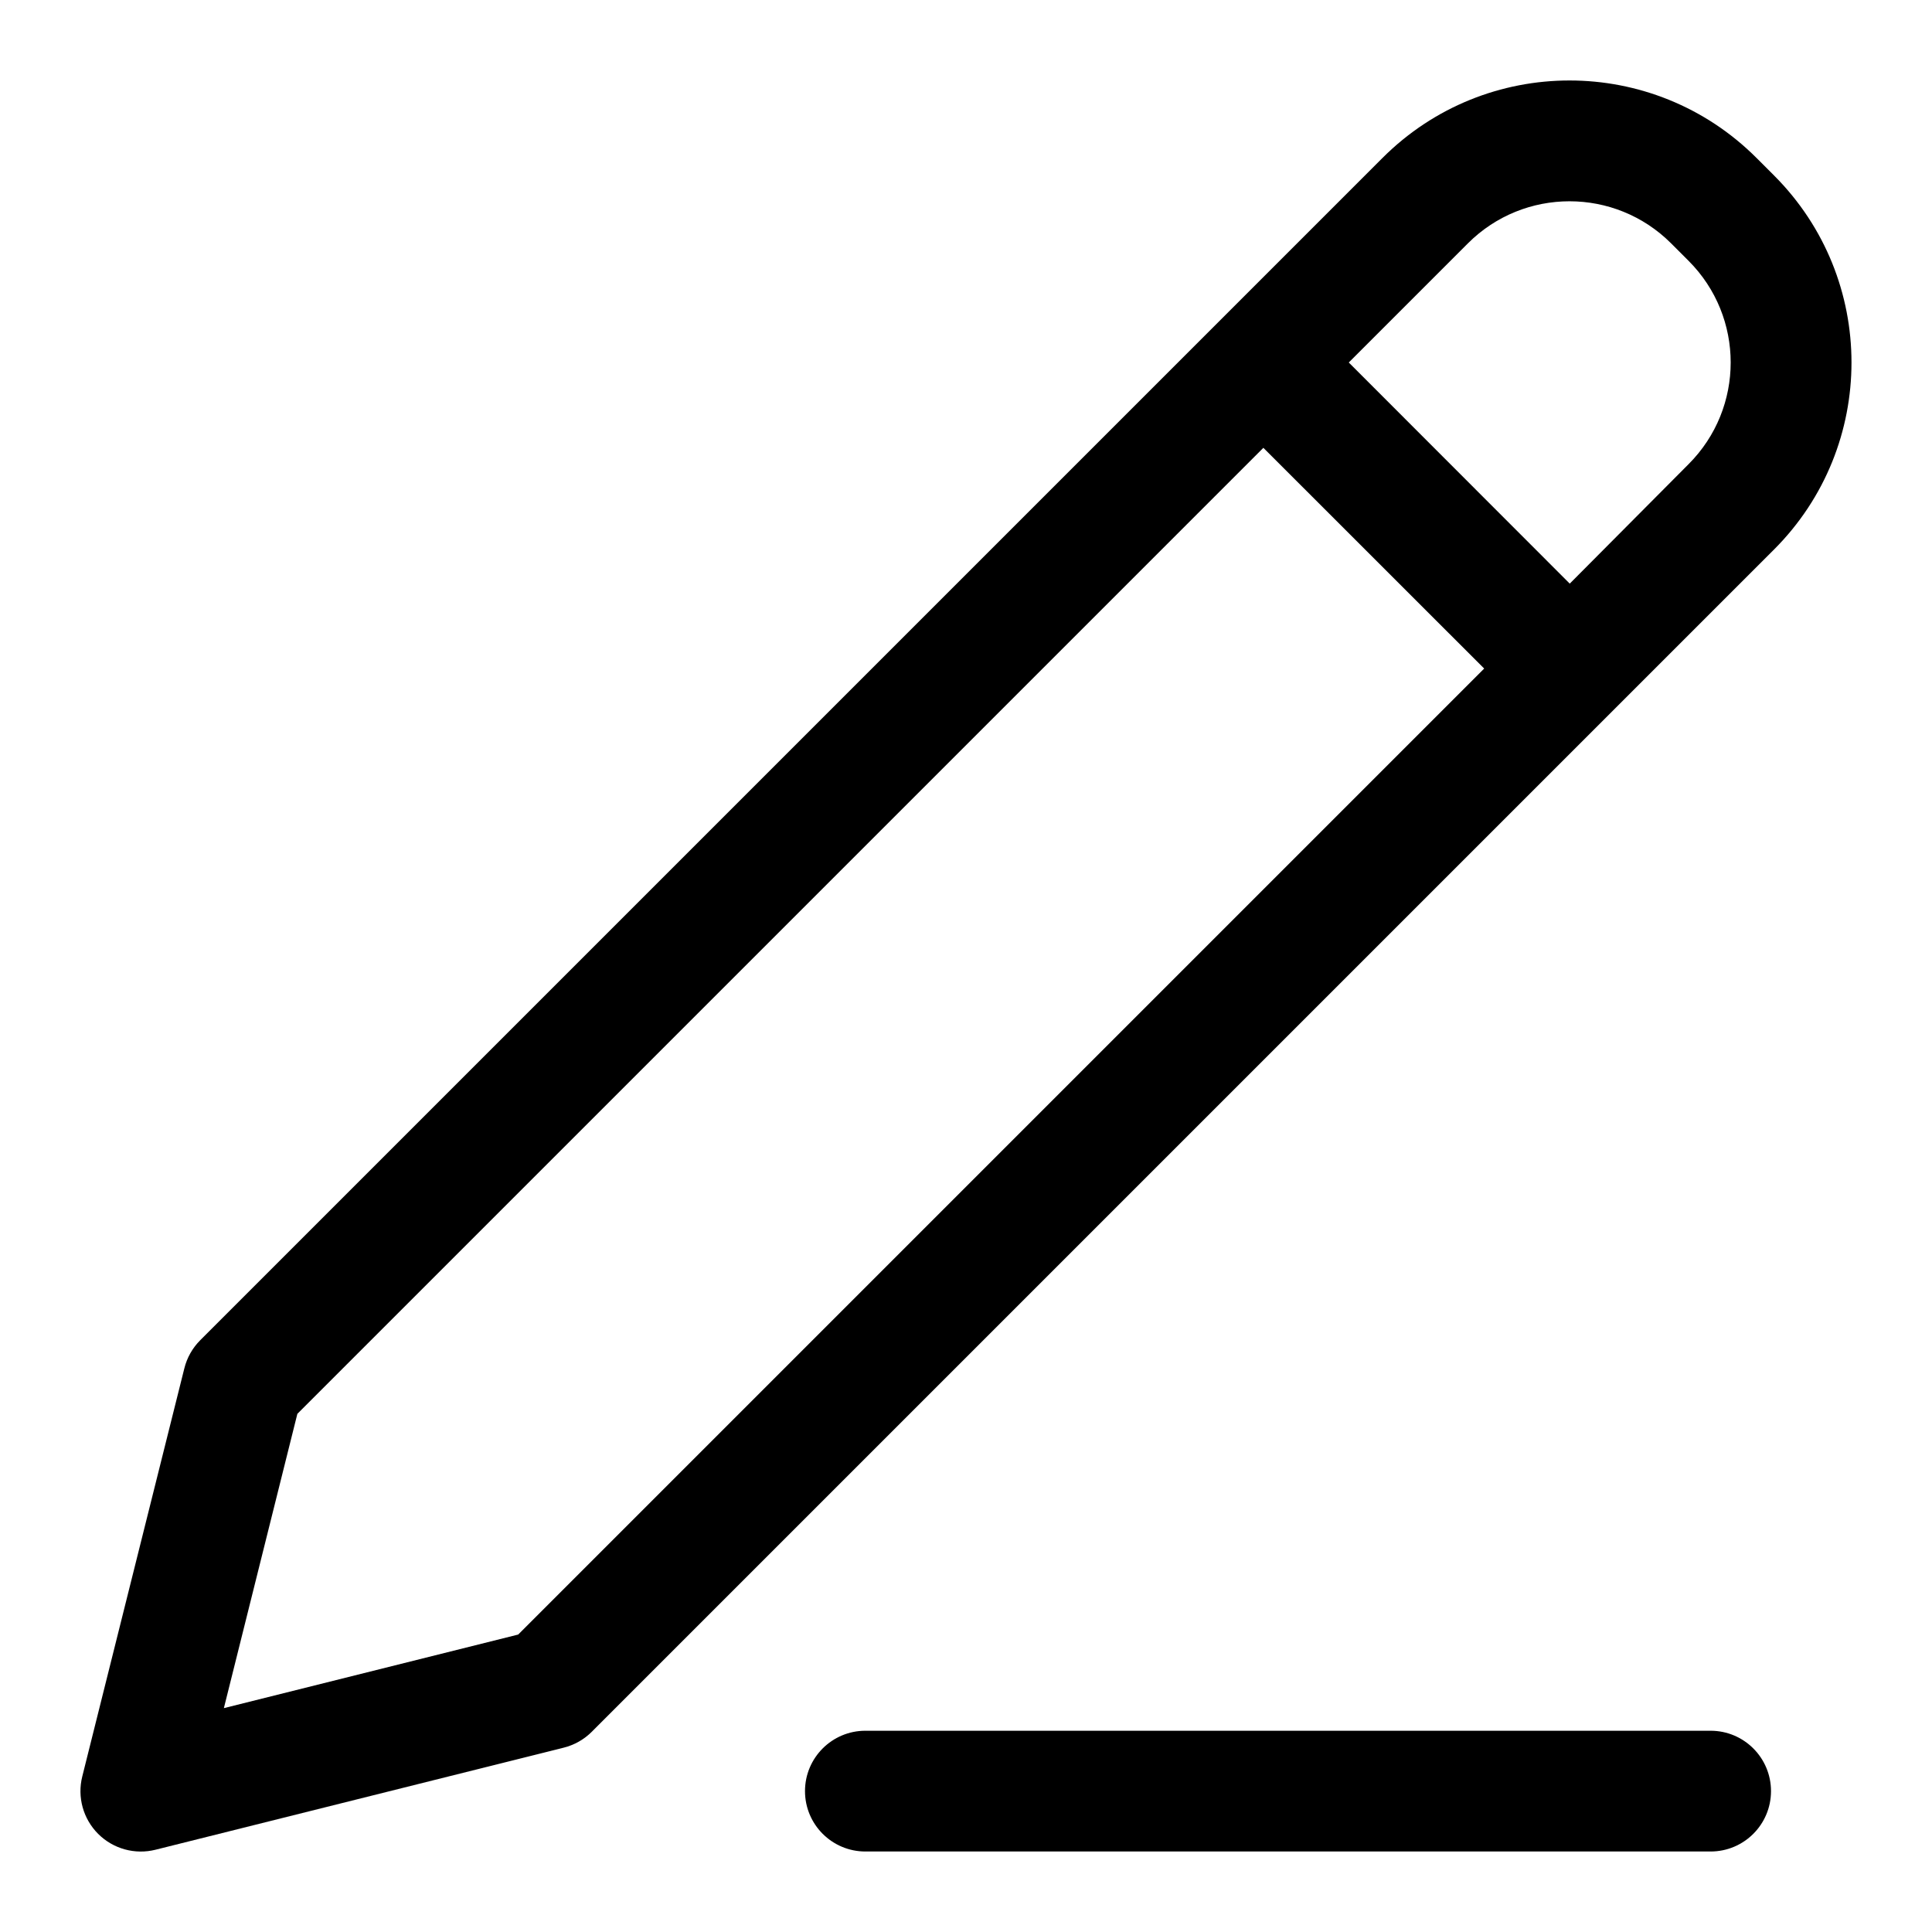
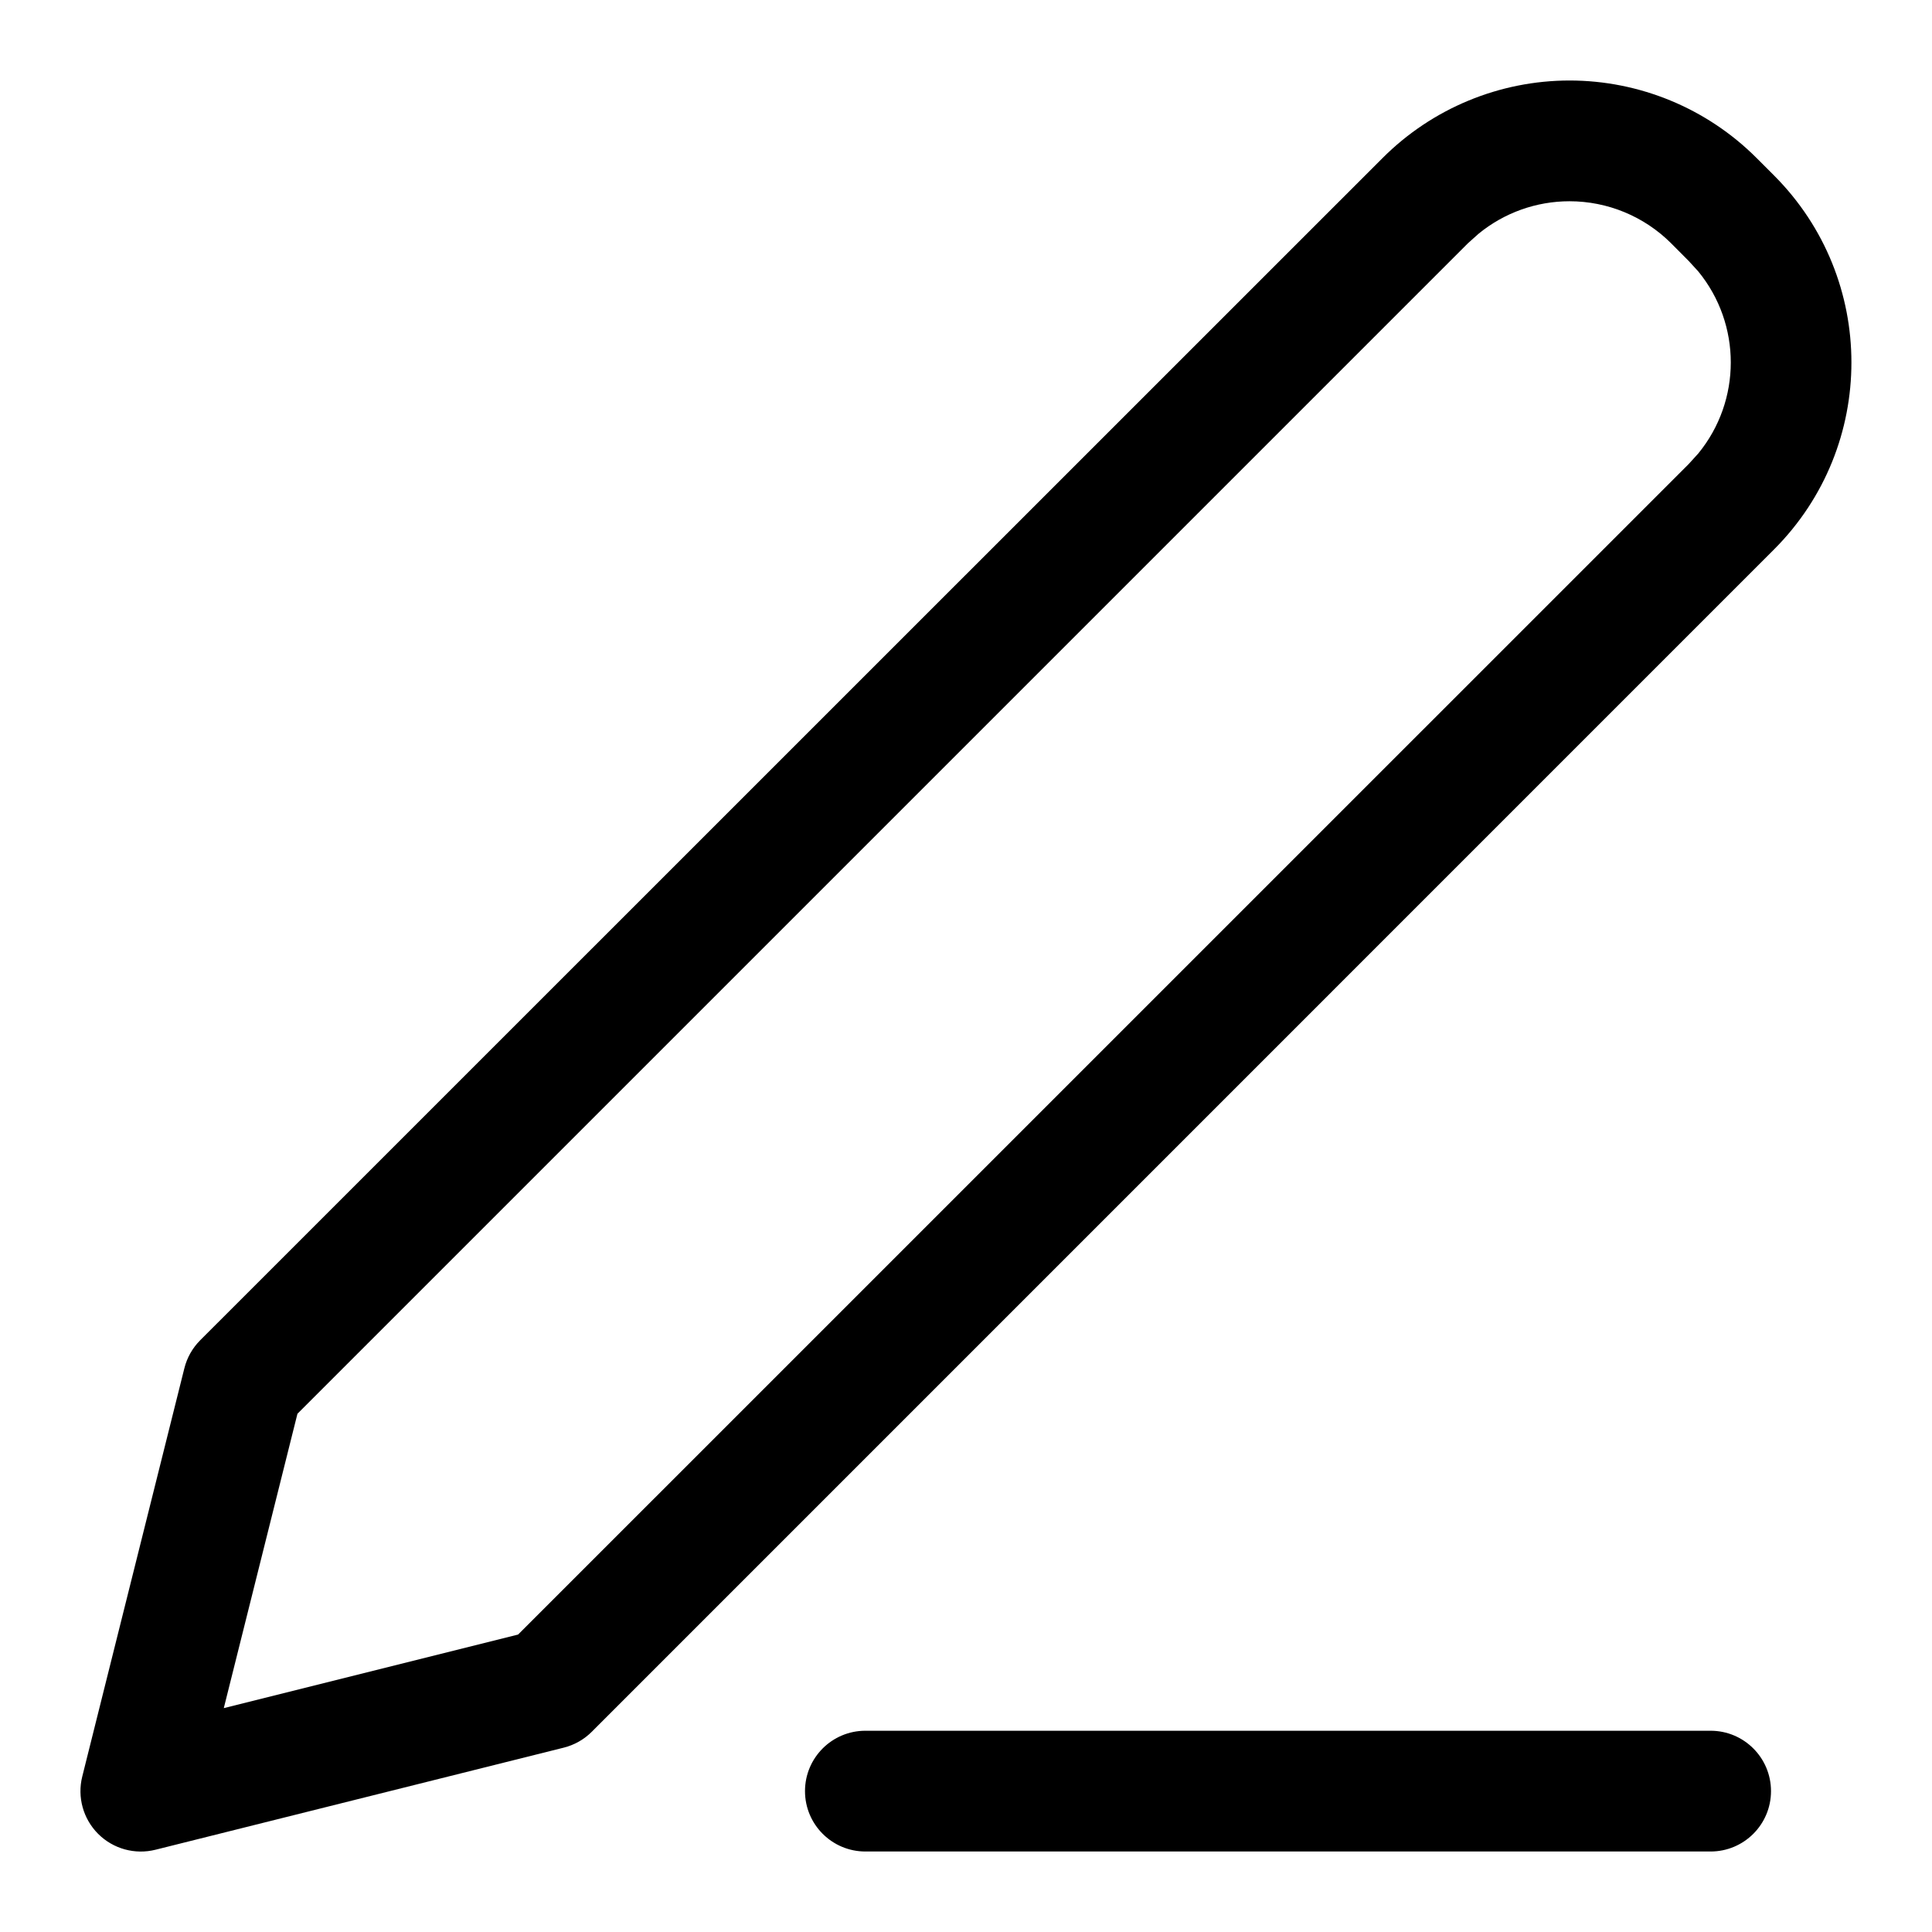
<svg xmlns="http://www.w3.org/2000/svg" width="24" height="24" fill="currentColor" viewBox="0 0 24 24">
-   <path fill-rule="evenodd" d="M17.174 1.962a3.285 3.285 0 0 1 4.646 0l.218.218a3.286 3.286 0 0 1 0 4.646L7.351 21.513a.75.75 0 0 1-.348.197l-5.071 1.268a.75.75 0 0 1-.91-.91l1.268-5.07a.75.75 0 0 1 .197-.349zm-1.48 3.601-12 12-.913 3.656 3.656-.914 12-12zm5.283.202a1.786 1.786 0 0 0 0-2.524l-.218-.218a1.785 1.785 0 0 0-2.524 0l-1.48 1.48L19.5 7.25z" />
-   <path d="M10.75 21.5a.75.75 0 0 0 0 1.5h10.5a.75.75 0 0 0 0-1.5z" />
+   <path d="M19.497 1c.871 0 1.707.346 2.323.962l.218.218a3.287 3.287 0 0 1 0 4.645L7.351 21.513a.75.75 0 0 1-.348.197l-5.071 1.268a.75.75 0 0 1-.91-.91l1.268-5.07a.75.75 0 0 1 .197-.349L17.175 1.963A3.285 3.285 0 0 1 19.497 1m0 1.5c-.414 0-.813.144-1.13.404l-.132.118-14.54 14.54-.915 3.657 3.656-.914 14.541-14.54.119-.131a1.785 1.785 0 0 0 0-2.263l-.119-.13-.218-.219a1.787 1.787 0 0 0-1.262-.522m-8.747 19a.75.75 0 0 0 0 1.5h10.5a.75.75 0 0 0 0-1.5z" />
</svg>
